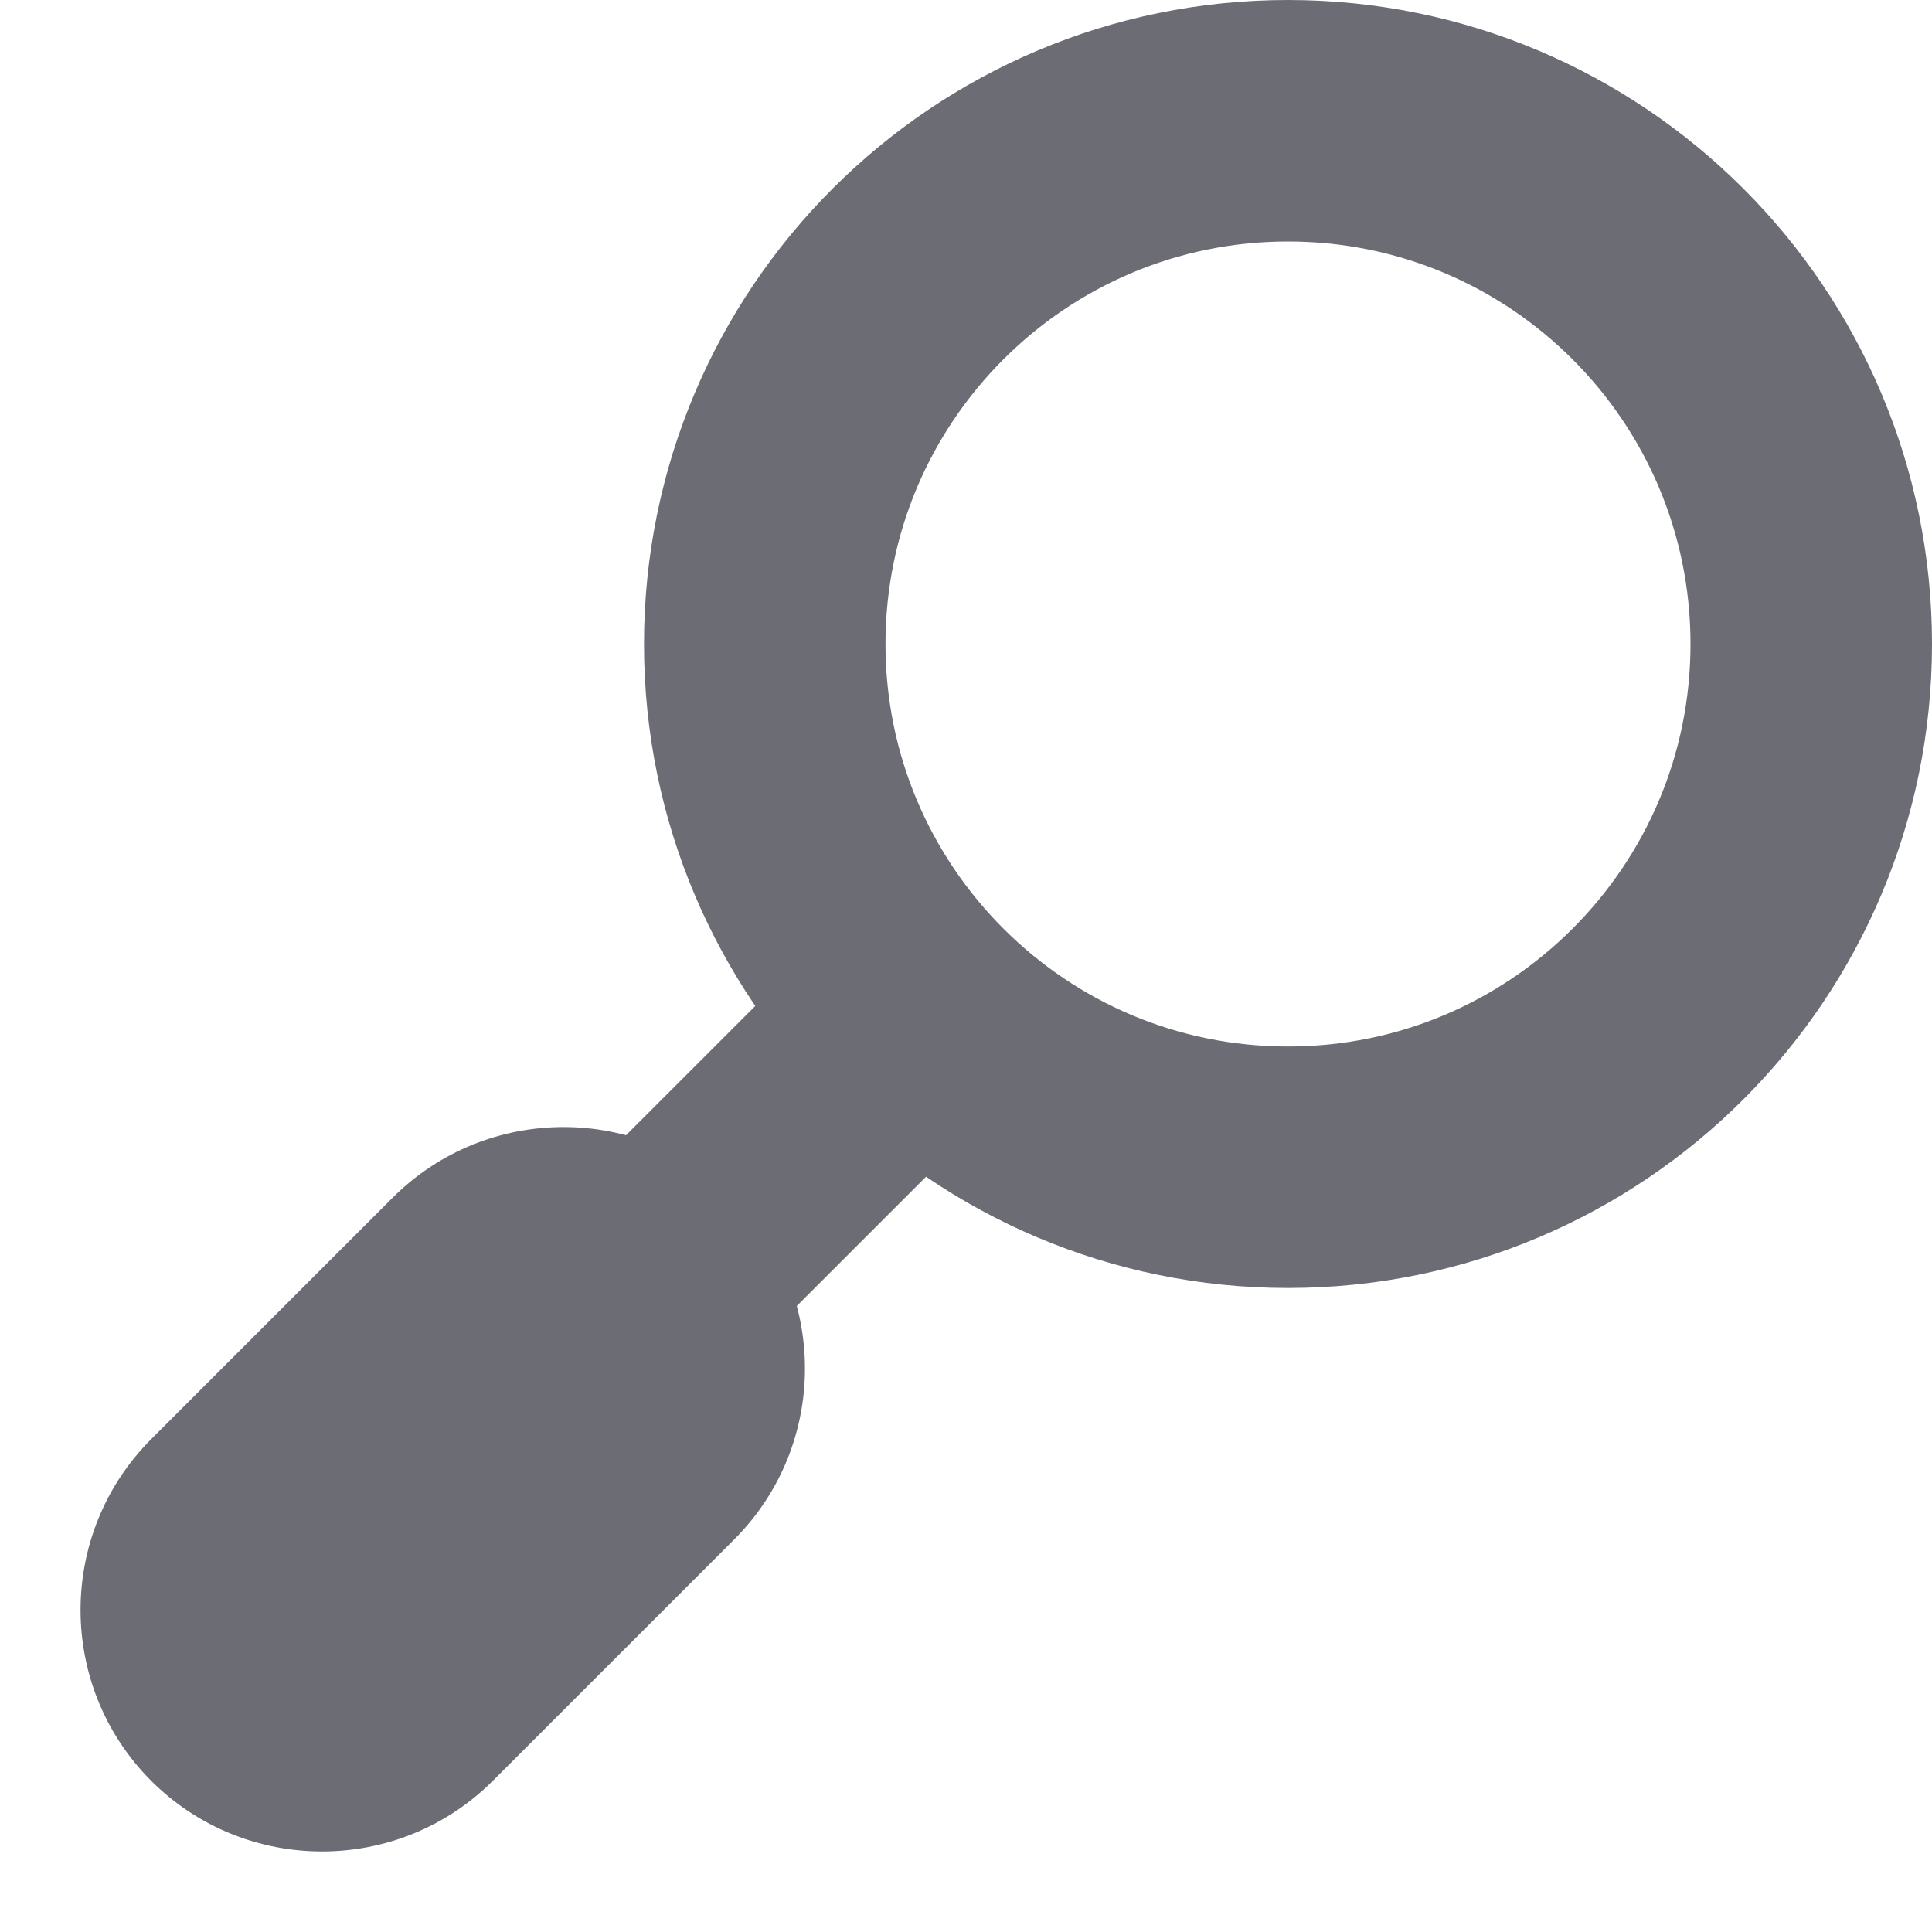
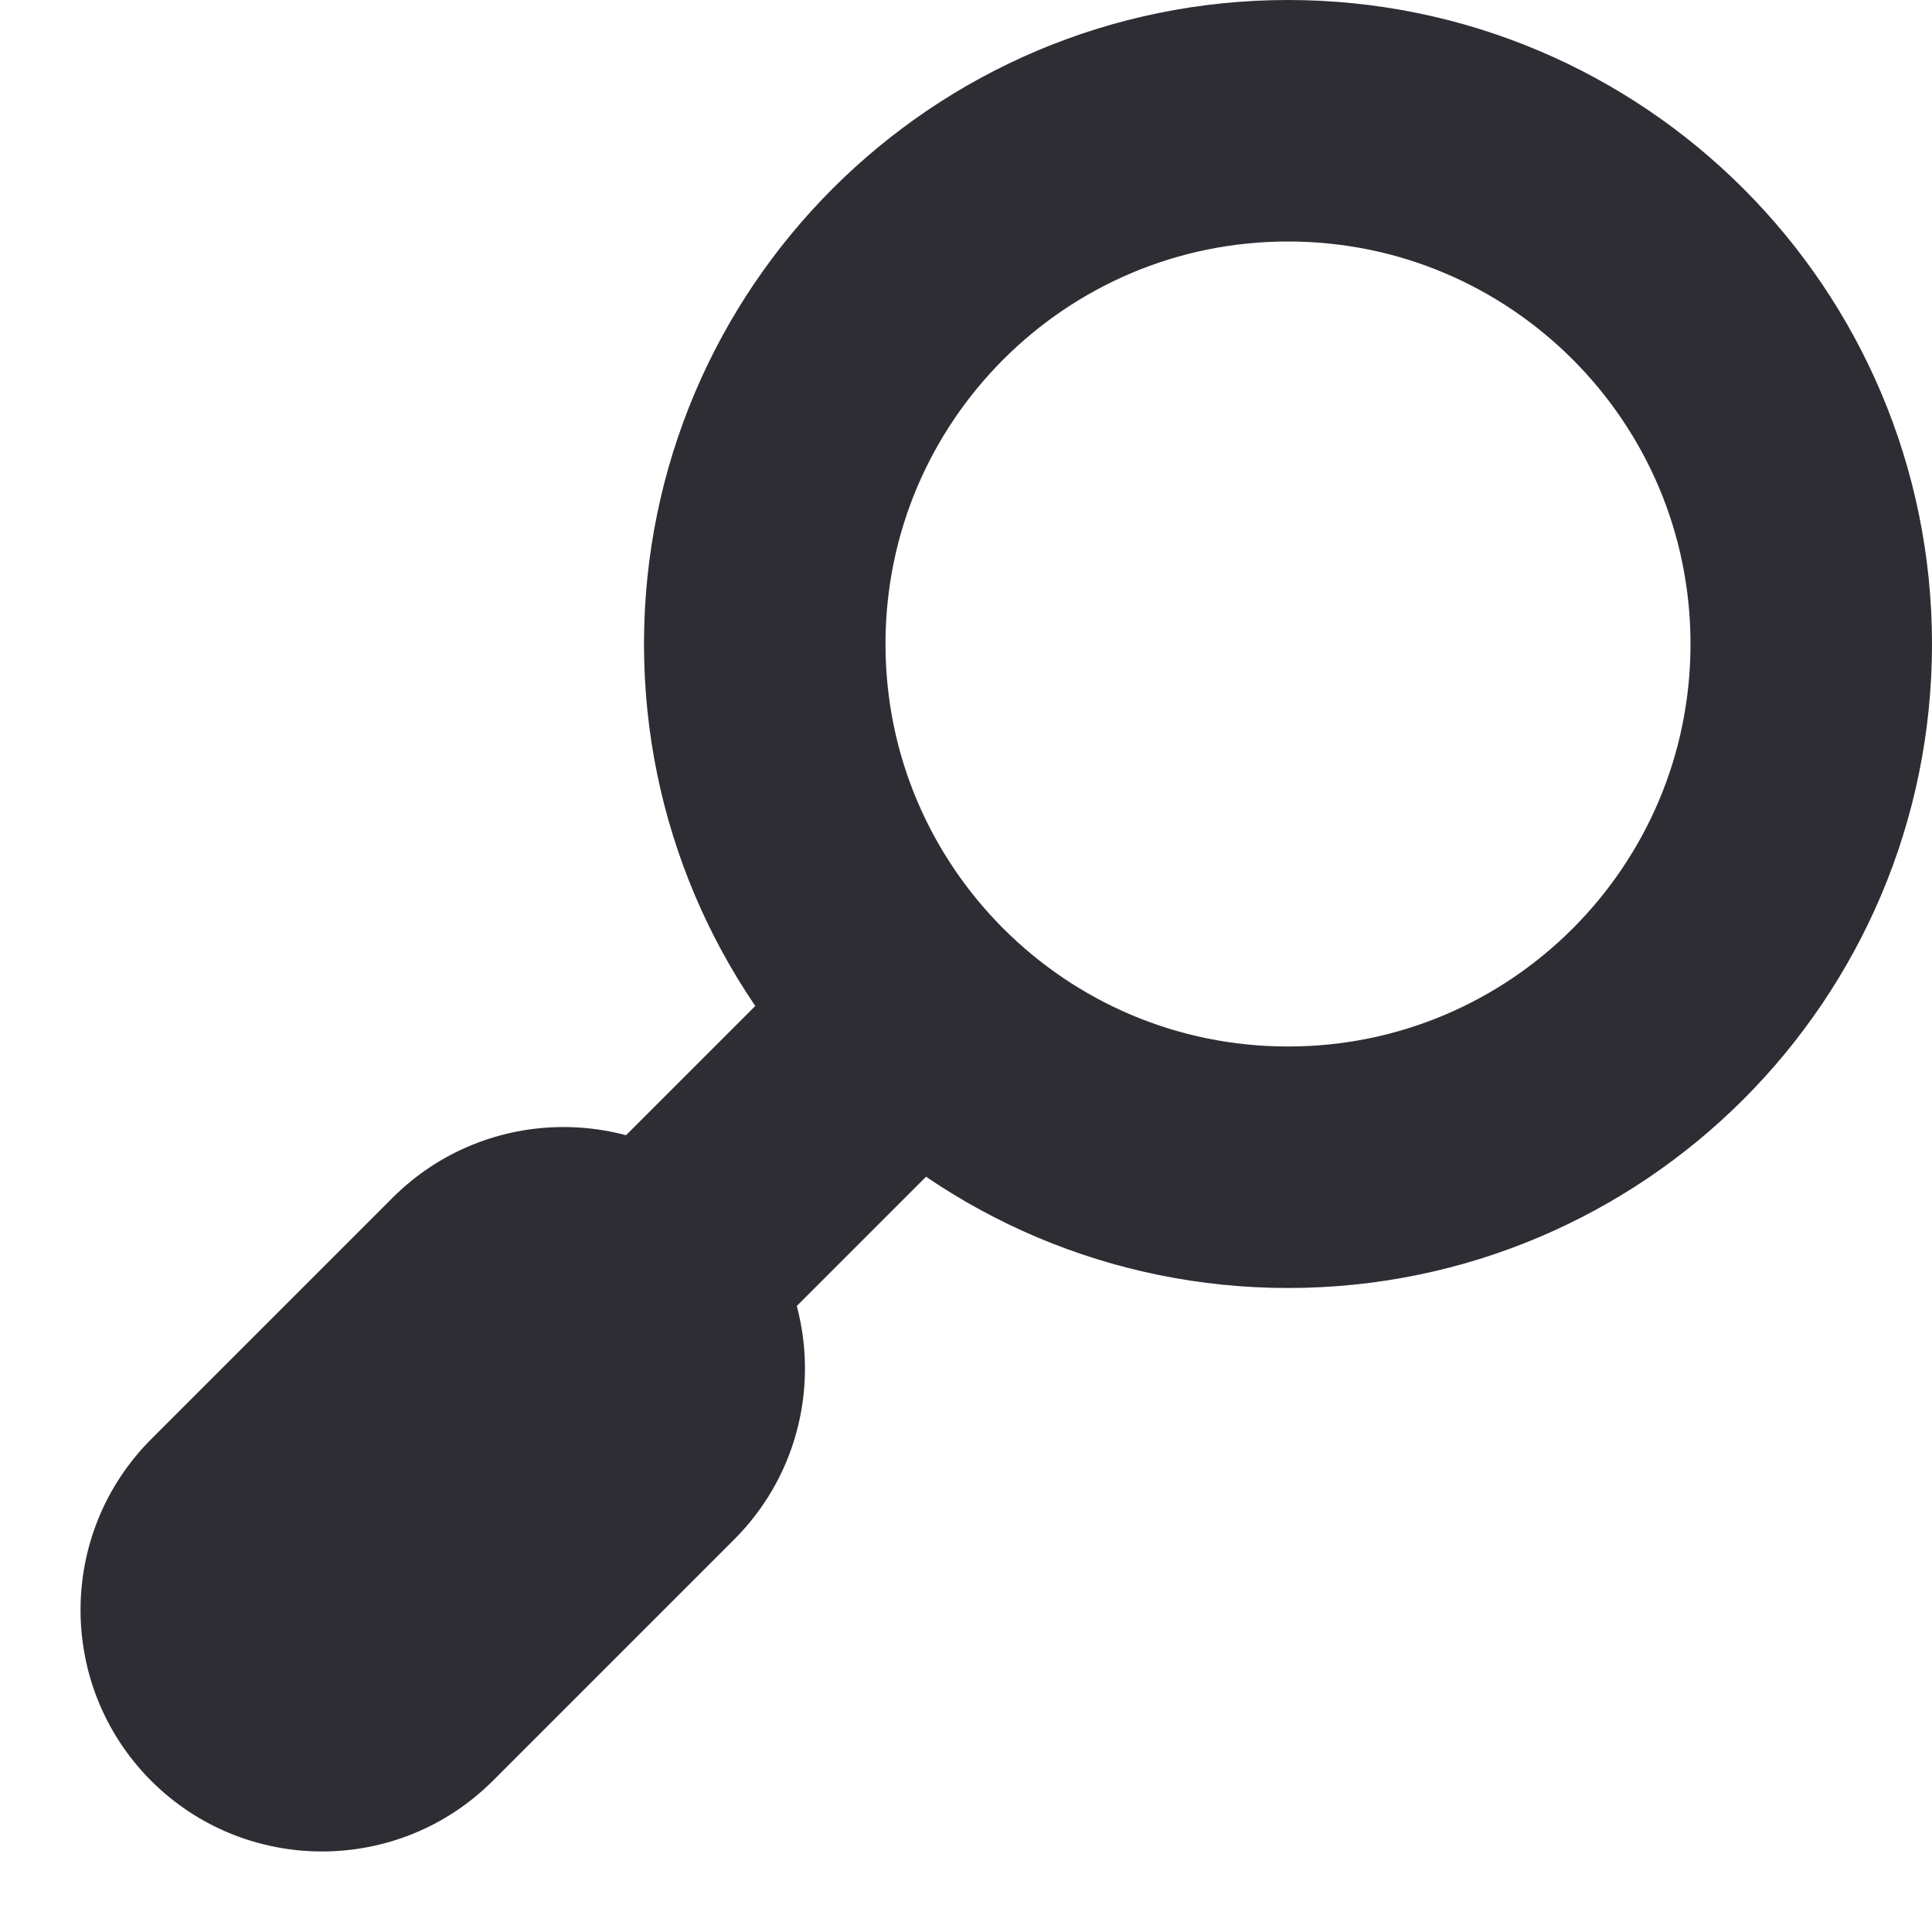
<svg xmlns="http://www.w3.org/2000/svg" width="12" height="12" viewBox="0 0 12 12" fill="none">
-   <rect x="4.75" y="0.75" width="6.5" height="6.5" rx="3.25" stroke="#6C6C75" stroke-width="1.5" />
-   <path d="M5.5 6.5L3 9" stroke="#6C6C75" stroke-width="1.5" />
-   <path d="M0.939 8.939C0.354 9.525 0.354 10.475 0.939 11.061C1.525 11.646 2.475 11.646 3.061 11.061L0.939 8.939ZM4.561 9.561C5.146 8.975 5.146 8.025 4.561 7.439C3.975 6.854 3.025 6.854 2.439 7.439L4.561 9.561ZM3.061 11.061L4.561 9.561L2.439 7.439L0.939 8.939L3.061 11.061Z" fill="#6C6C75" />
+   <rect x="4.75" y="0.75" width="6.5" height="6.5" rx="3.25" stroke="#2E2D33" stroke-width="1.5" />
+   <path d="M5.5 6.5L3 9" stroke="#2E2D33" stroke-width="1.5" />
+   <path d="M0.939 8.939C0.354 9.525 0.354 10.475 0.939 11.061C1.525 11.646 2.475 11.646 3.061 11.061L0.939 8.939ZM4.561 9.561C5.146 8.975 5.146 8.025 4.561 7.439C3.975 6.854 3.025 6.854 2.439 7.439L4.561 9.561ZM3.061 11.061L4.561 9.561L2.439 7.439L0.939 8.939L3.061 11.061Z" fill="#2E2D33" />
</svg>
